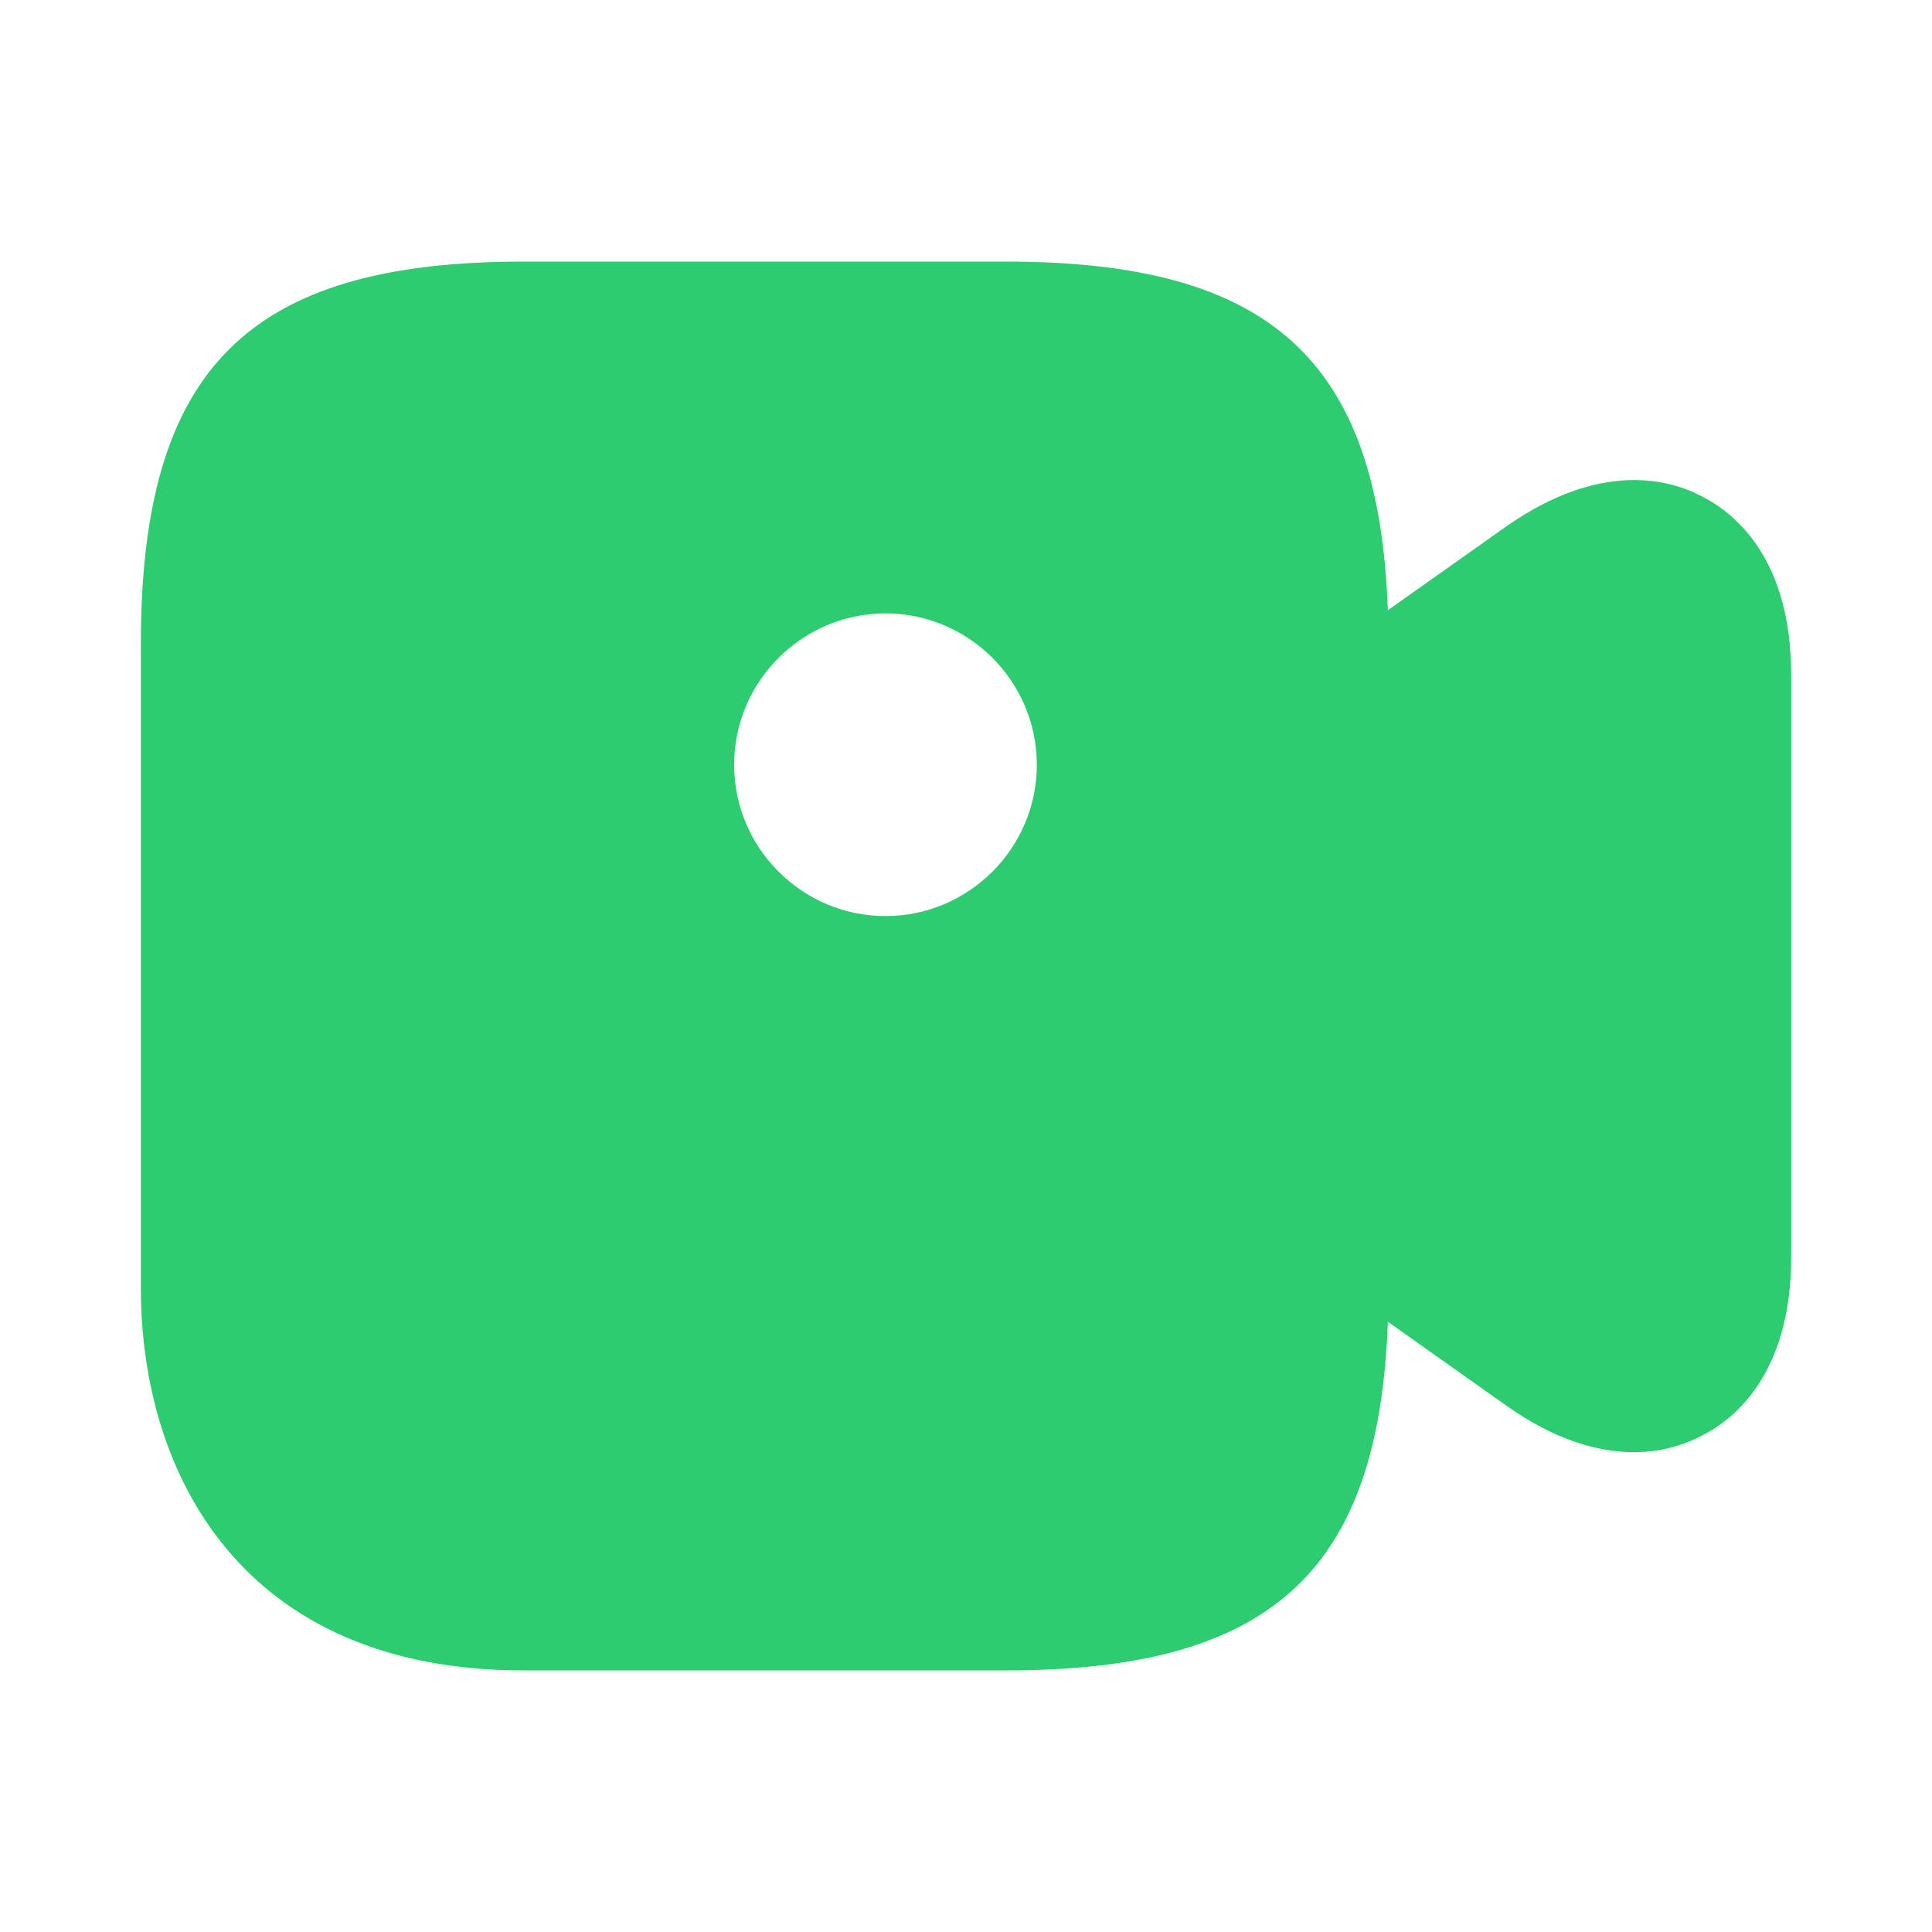
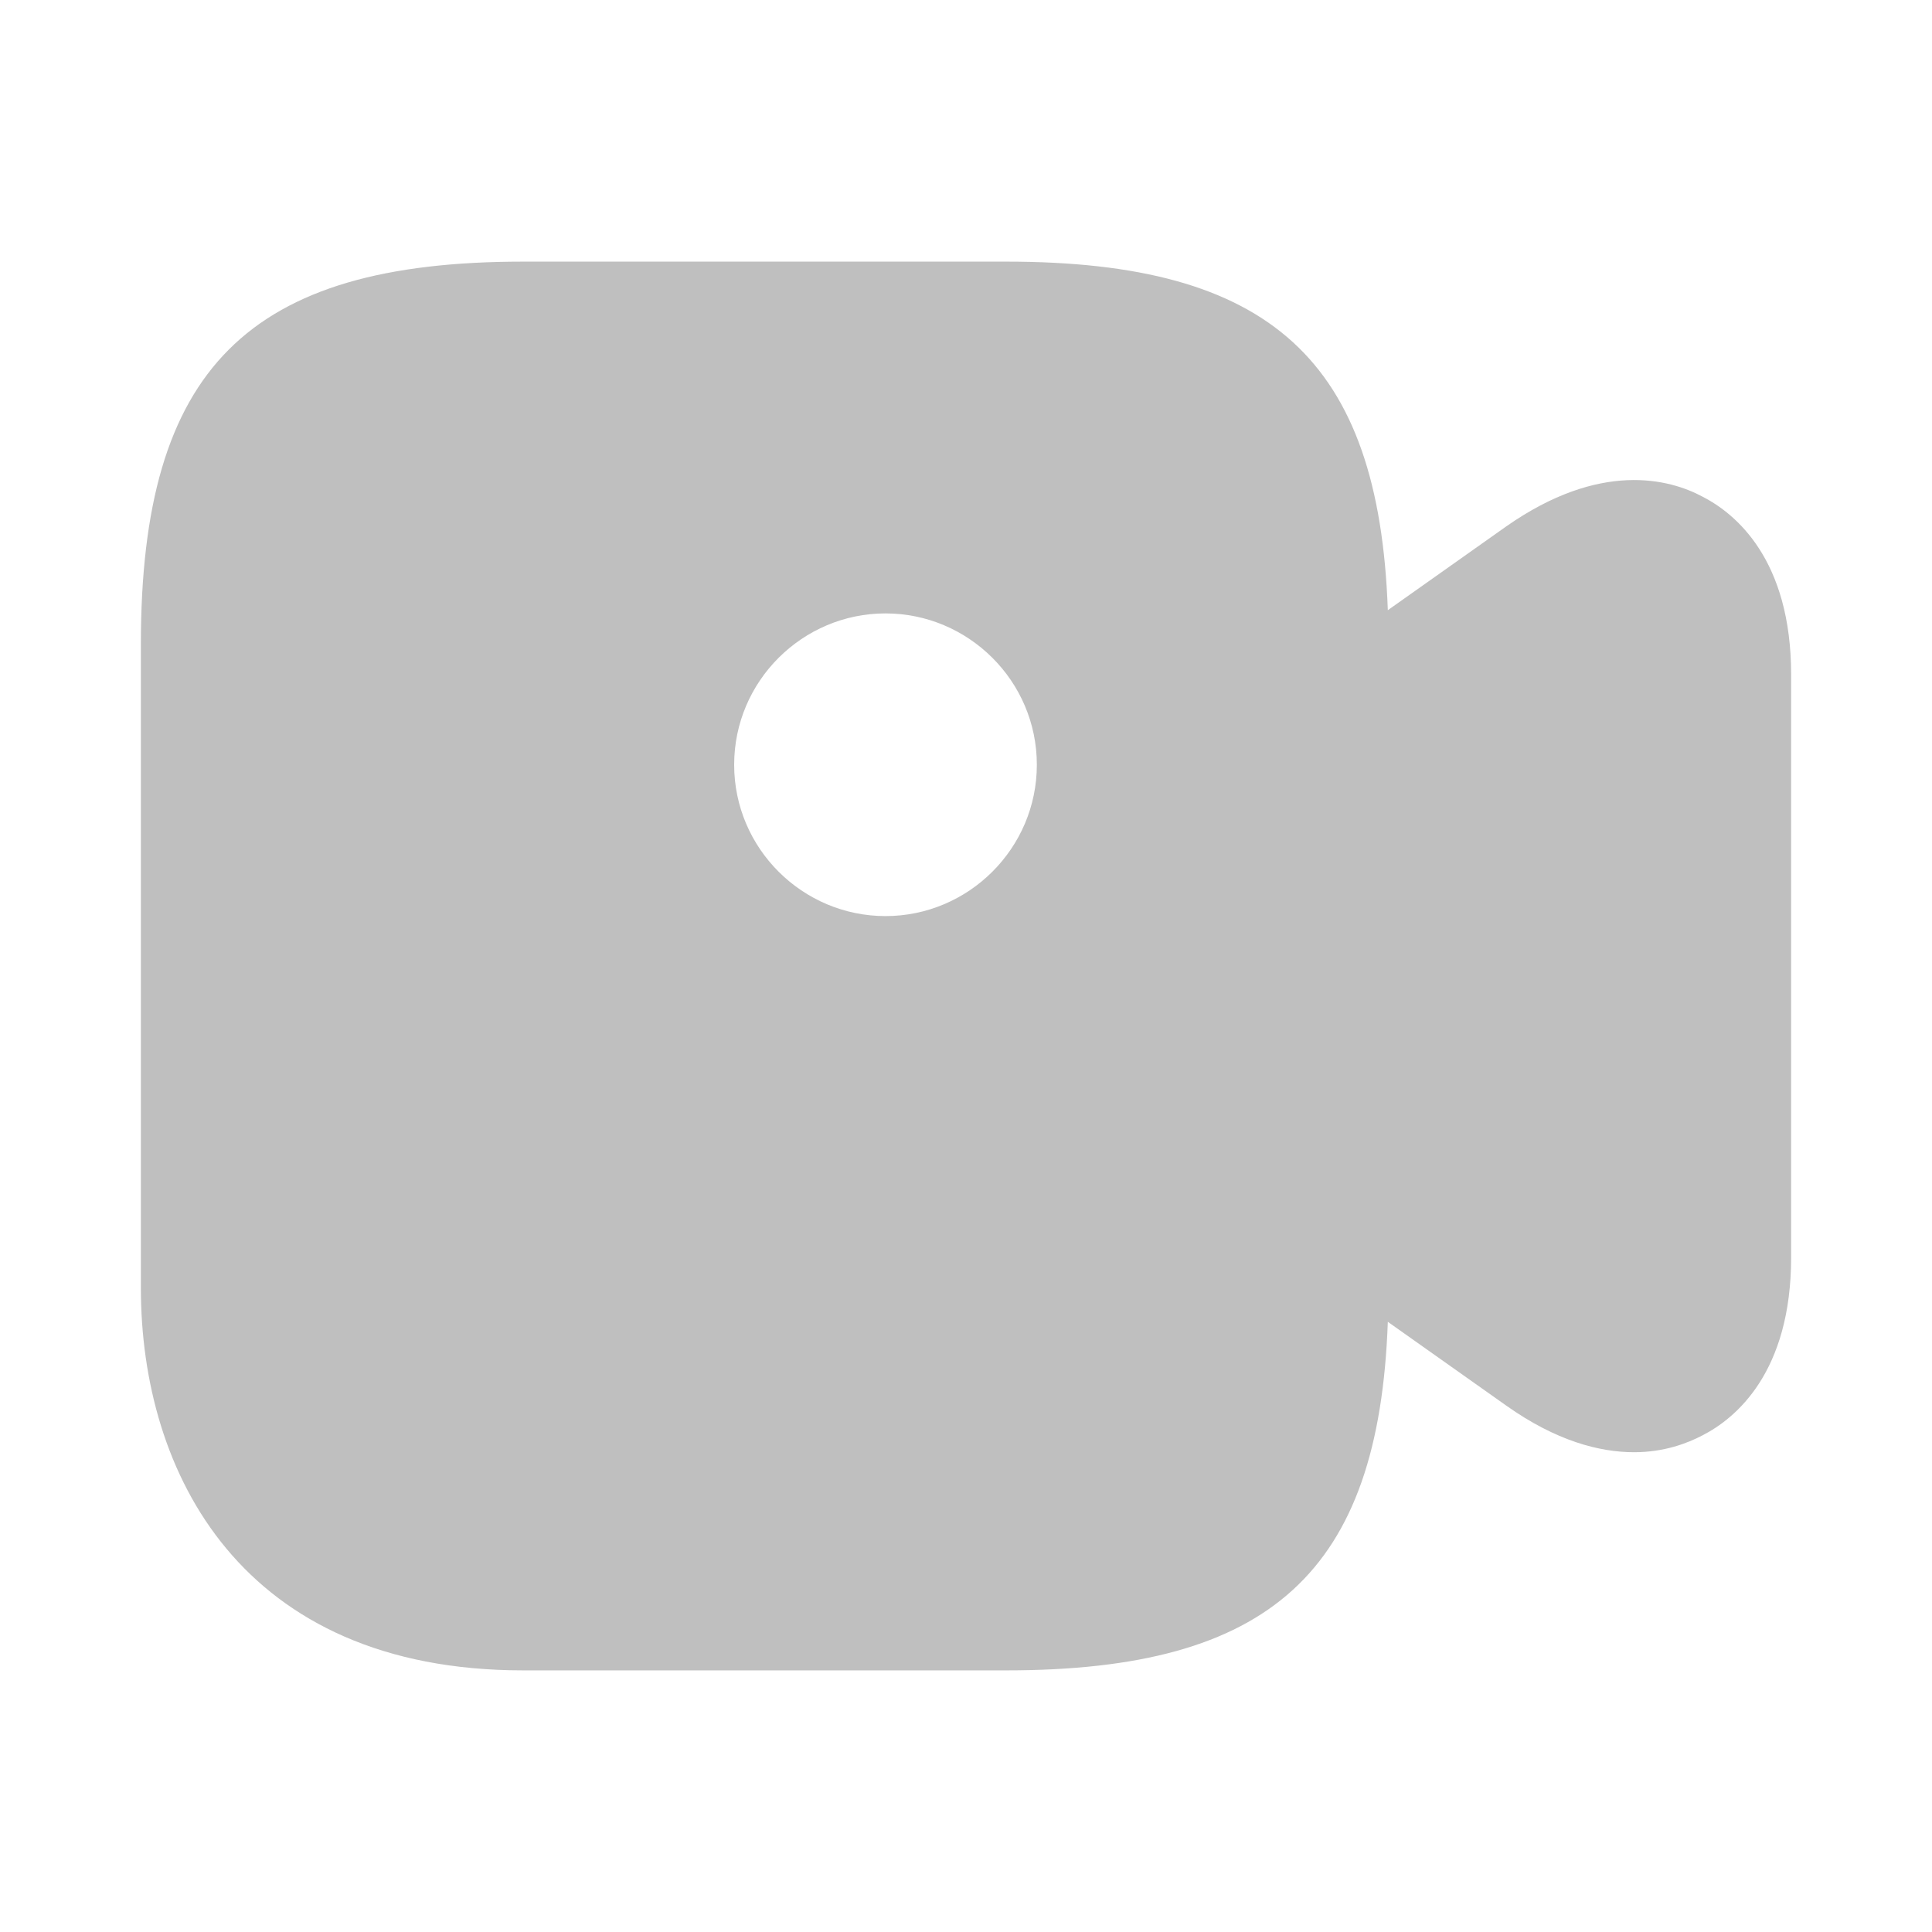
- <svg xmlns="http://www.w3.org/2000/svg" width="20" height="20" viewBox="0 0 20 20" fill="none">
-   <path d="M17.625 5.142C17.283 4.958 16.567 4.767 15.592 5.45L14.367 6.317C14.275 3.725 13.15 2.708 10.417 2.708H5.417C2.567 2.708 1.458 3.817 1.458 6.667V13.333C1.458 15.25 2.5 17.292 5.417 17.292H10.417C13.15 17.292 14.275 16.275 14.367 13.683L15.592 14.55C16.108 14.917 16.558 15.033 16.917 15.033C17.225 15.033 17.467 14.942 17.625 14.858C17.967 14.683 18.542 14.208 18.542 13.017V6.983C18.542 5.792 17.967 5.317 17.625 5.142ZM9.167 9.483C8.308 9.483 7.6 8.783 7.6 7.917C7.6 7.05 8.308 6.35 9.167 6.35C10.025 6.35 10.733 7.05 10.733 7.917C10.733 8.783 10.025 9.483 9.167 9.483Z" fill="#2ECC71" />
+ <svg xmlns="http://www.w3.org/2000/svg" width="24" height="24" viewBox="0 0 24 24" fill="none">
+   <path d="M21.15 6.17C20.74 5.95 19.88 5.72 18.71 6.54L17.24 7.58C17.13 4.47 15.78 3.25 12.5 3.25H6.5C3.08 3.25 1.75 4.58 1.75 8V16C1.75 18.3 3 20.75 6.5 20.75H12.5C15.78 20.75 17.13 19.53 17.24 16.42L18.71 17.46C19.33 17.9 19.87 18.04 20.3 18.04C20.67 18.04 20.96 17.93 21.15 17.83C21.56 17.62 22.25 17.05 22.25 15.62V8.38C22.25 6.95 21.56 6.38 21.15 6.17ZM11 11.38C9.97 11.38 9.12 10.54 9.12 9.5C9.12 8.46 9.97 7.62 11 7.62C12.03 7.62 12.88 8.46 12.88 9.5C12.88 10.54 12.03 11.38 11 11.38Z" fill="#BFBFBF" />
</svg>
